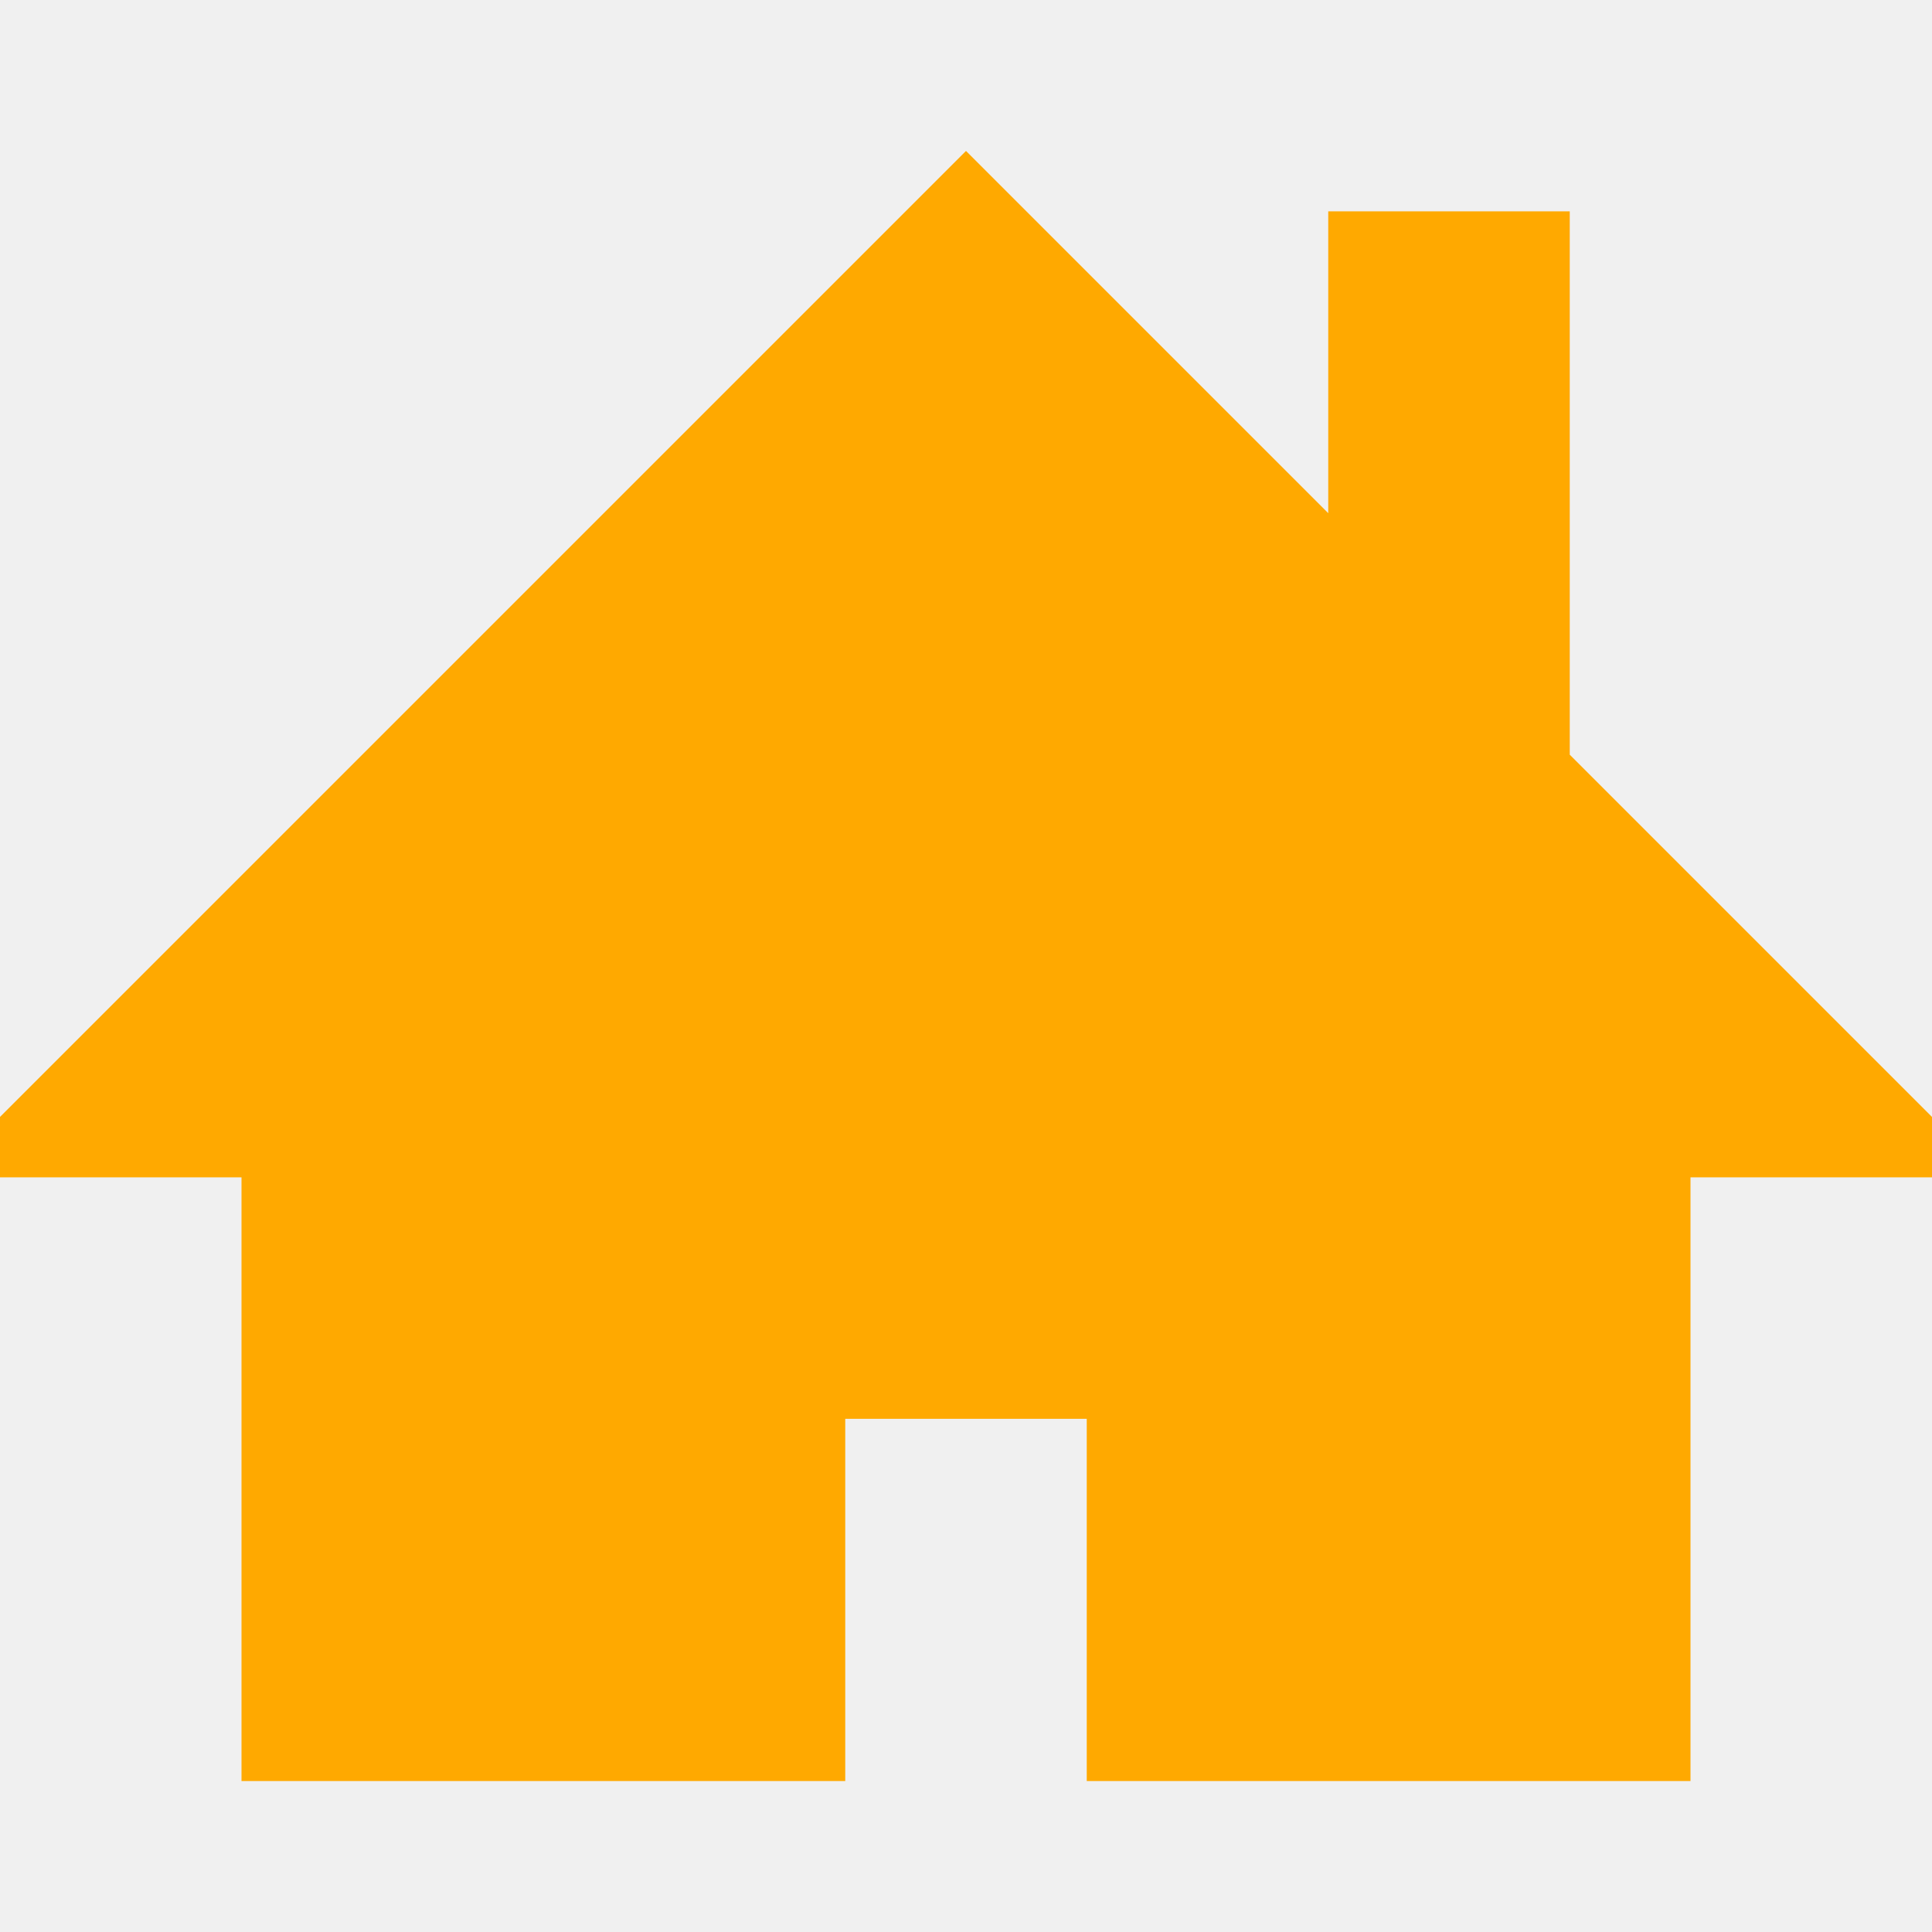
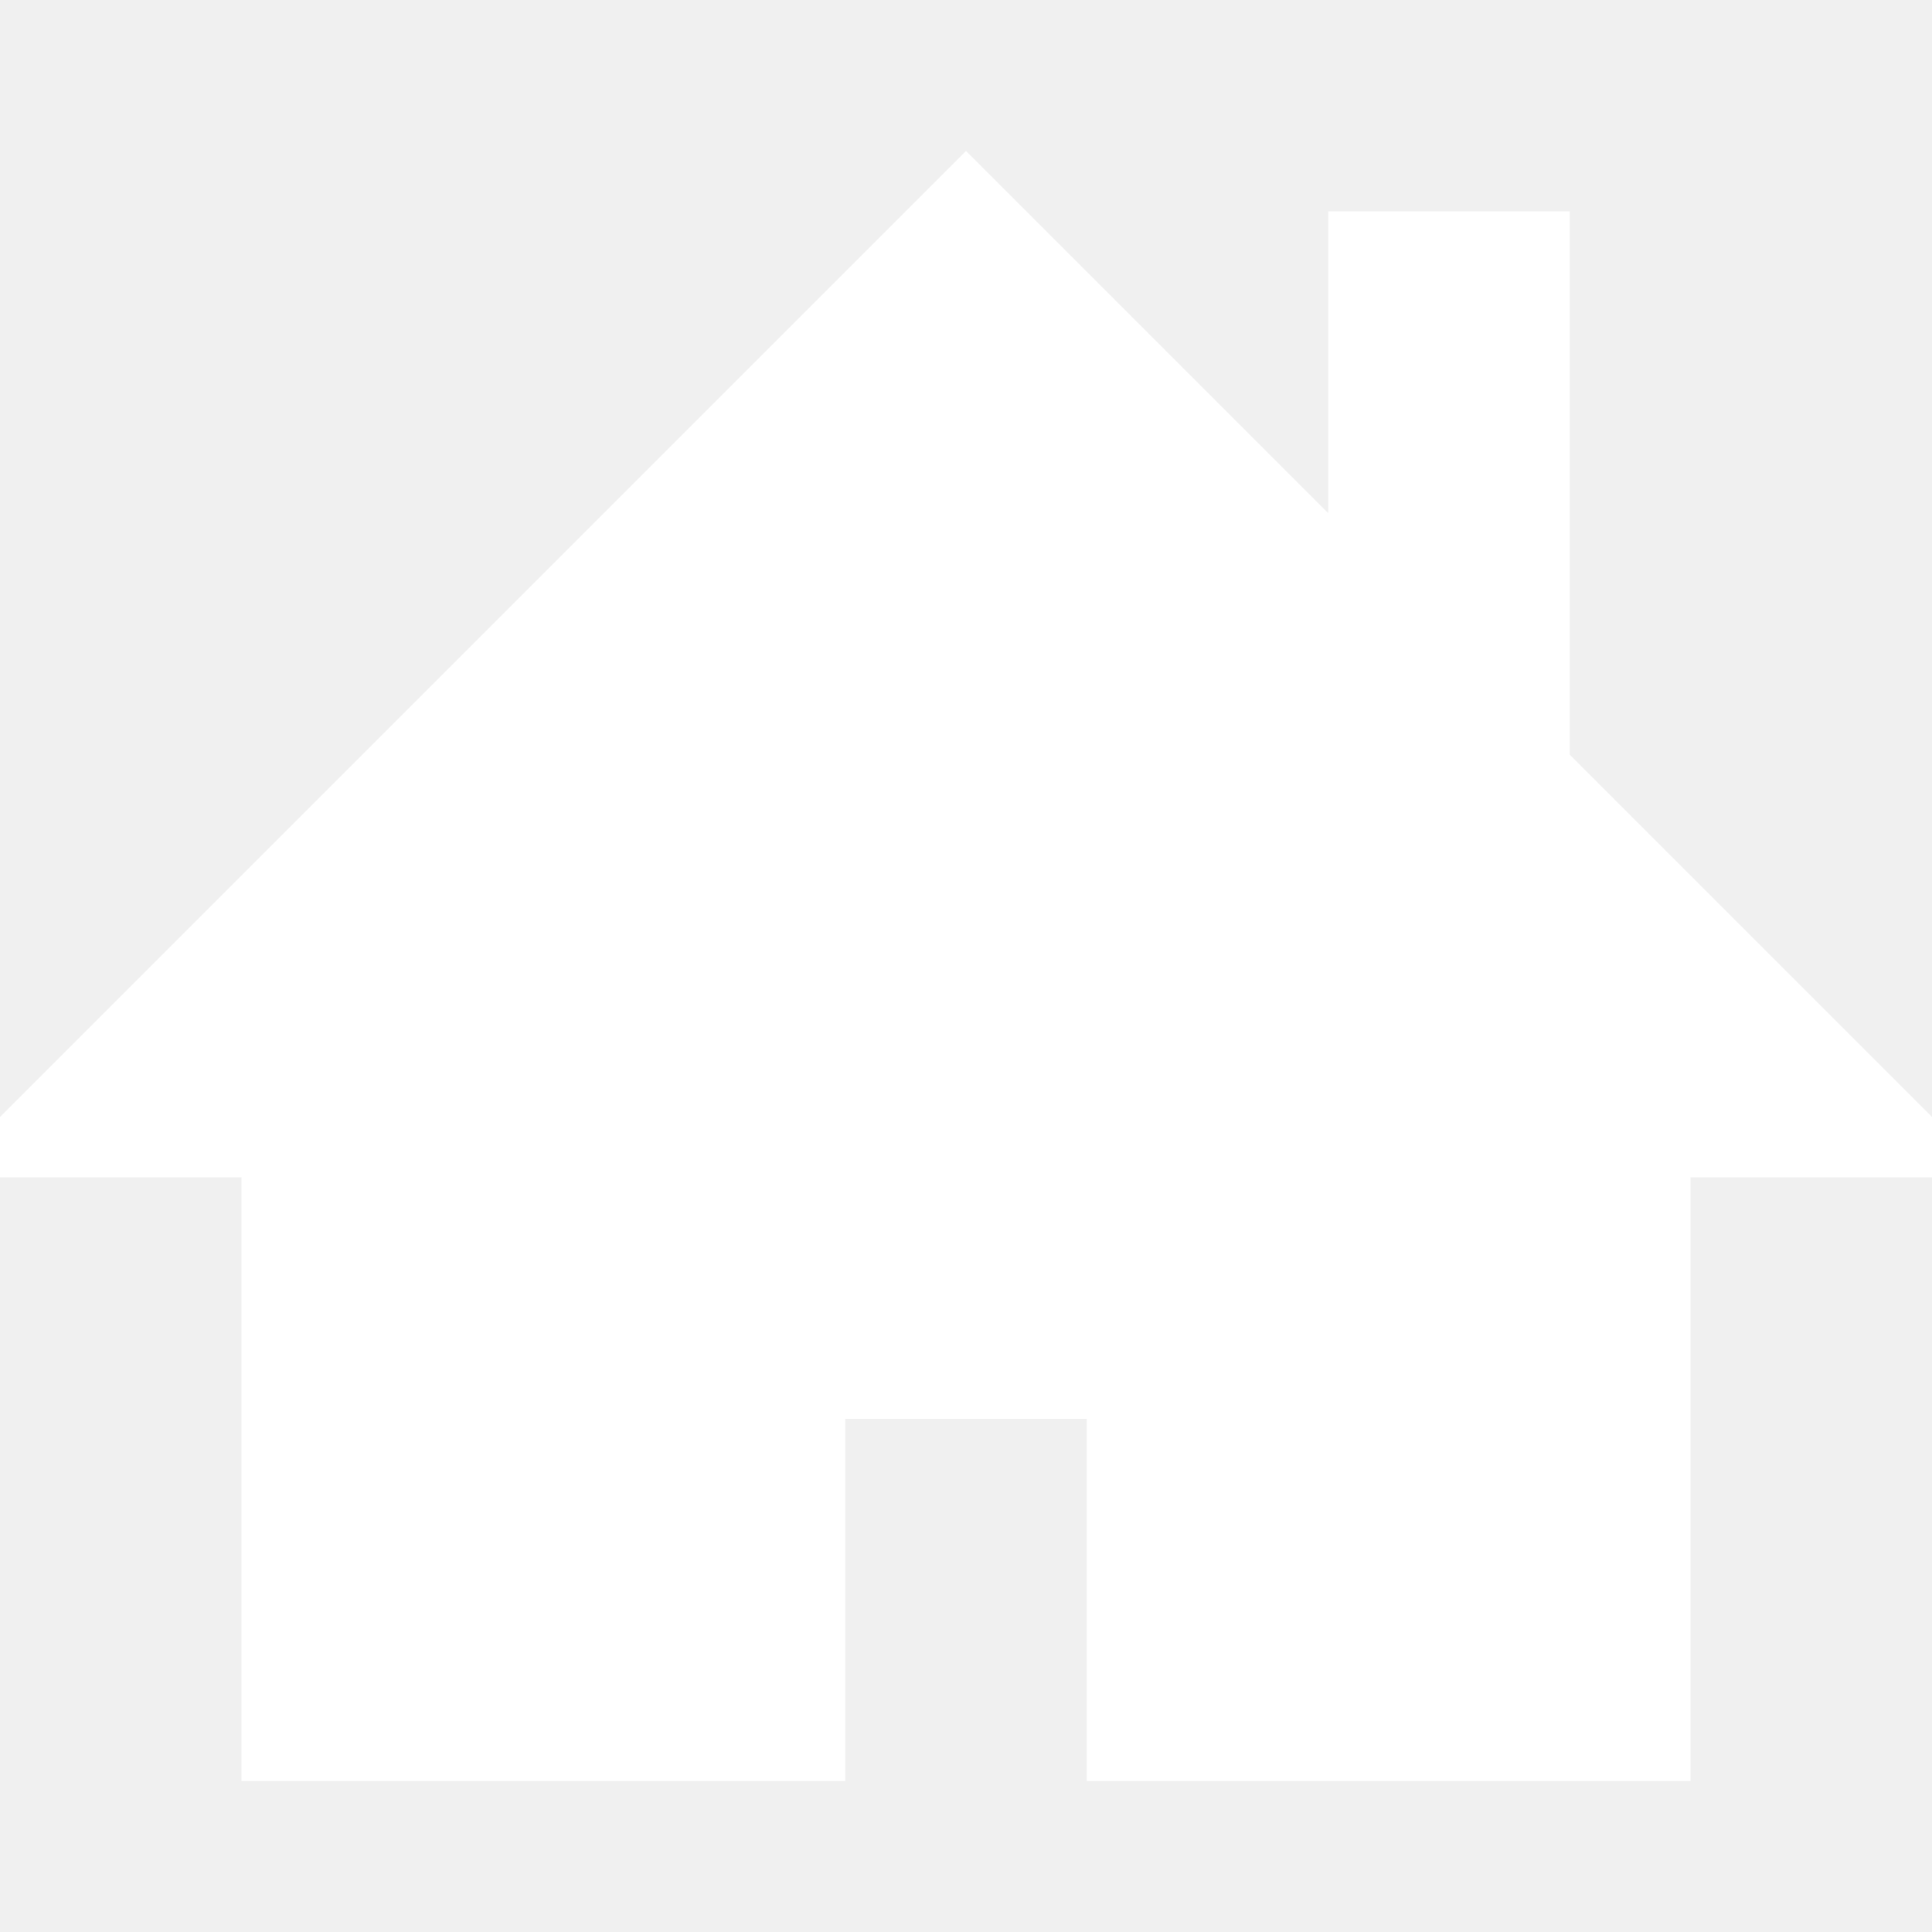
<svg xmlns="http://www.w3.org/2000/svg" version="1.1" id="Capa_1" x="0px" y="0px" width="512px" height="512px" viewBox="0 0 512 512" style="enable-background:new 0 0 512 512;" xml:space="preserve">
  <g>
-     <path d="M512,296l-96-96V56h-64v80l-96-96L0,296v16h64v160h160v-96h64v96h160V312h64V296z" fill="#ffa900" />
+     <path d="M512,296l-96-96V56h-64v80l-96-96L0,296v16h64v160h160v-96h64v96h160V312h64V296z" fill="#FFFFFF" />
  </g>
  <g>
</g>
  <g>
</g>
  <g>
</g>
  <g>
</g>
  <g>
</g>
  <g>
</g>
  <g>
</g>
  <g>
</g>
  <g>
</g>
  <g>
</g>
  <g>
</g>
  <g>
</g>
  <g>
</g>
  <g>
</g>
  <g>
</g>
</svg>
